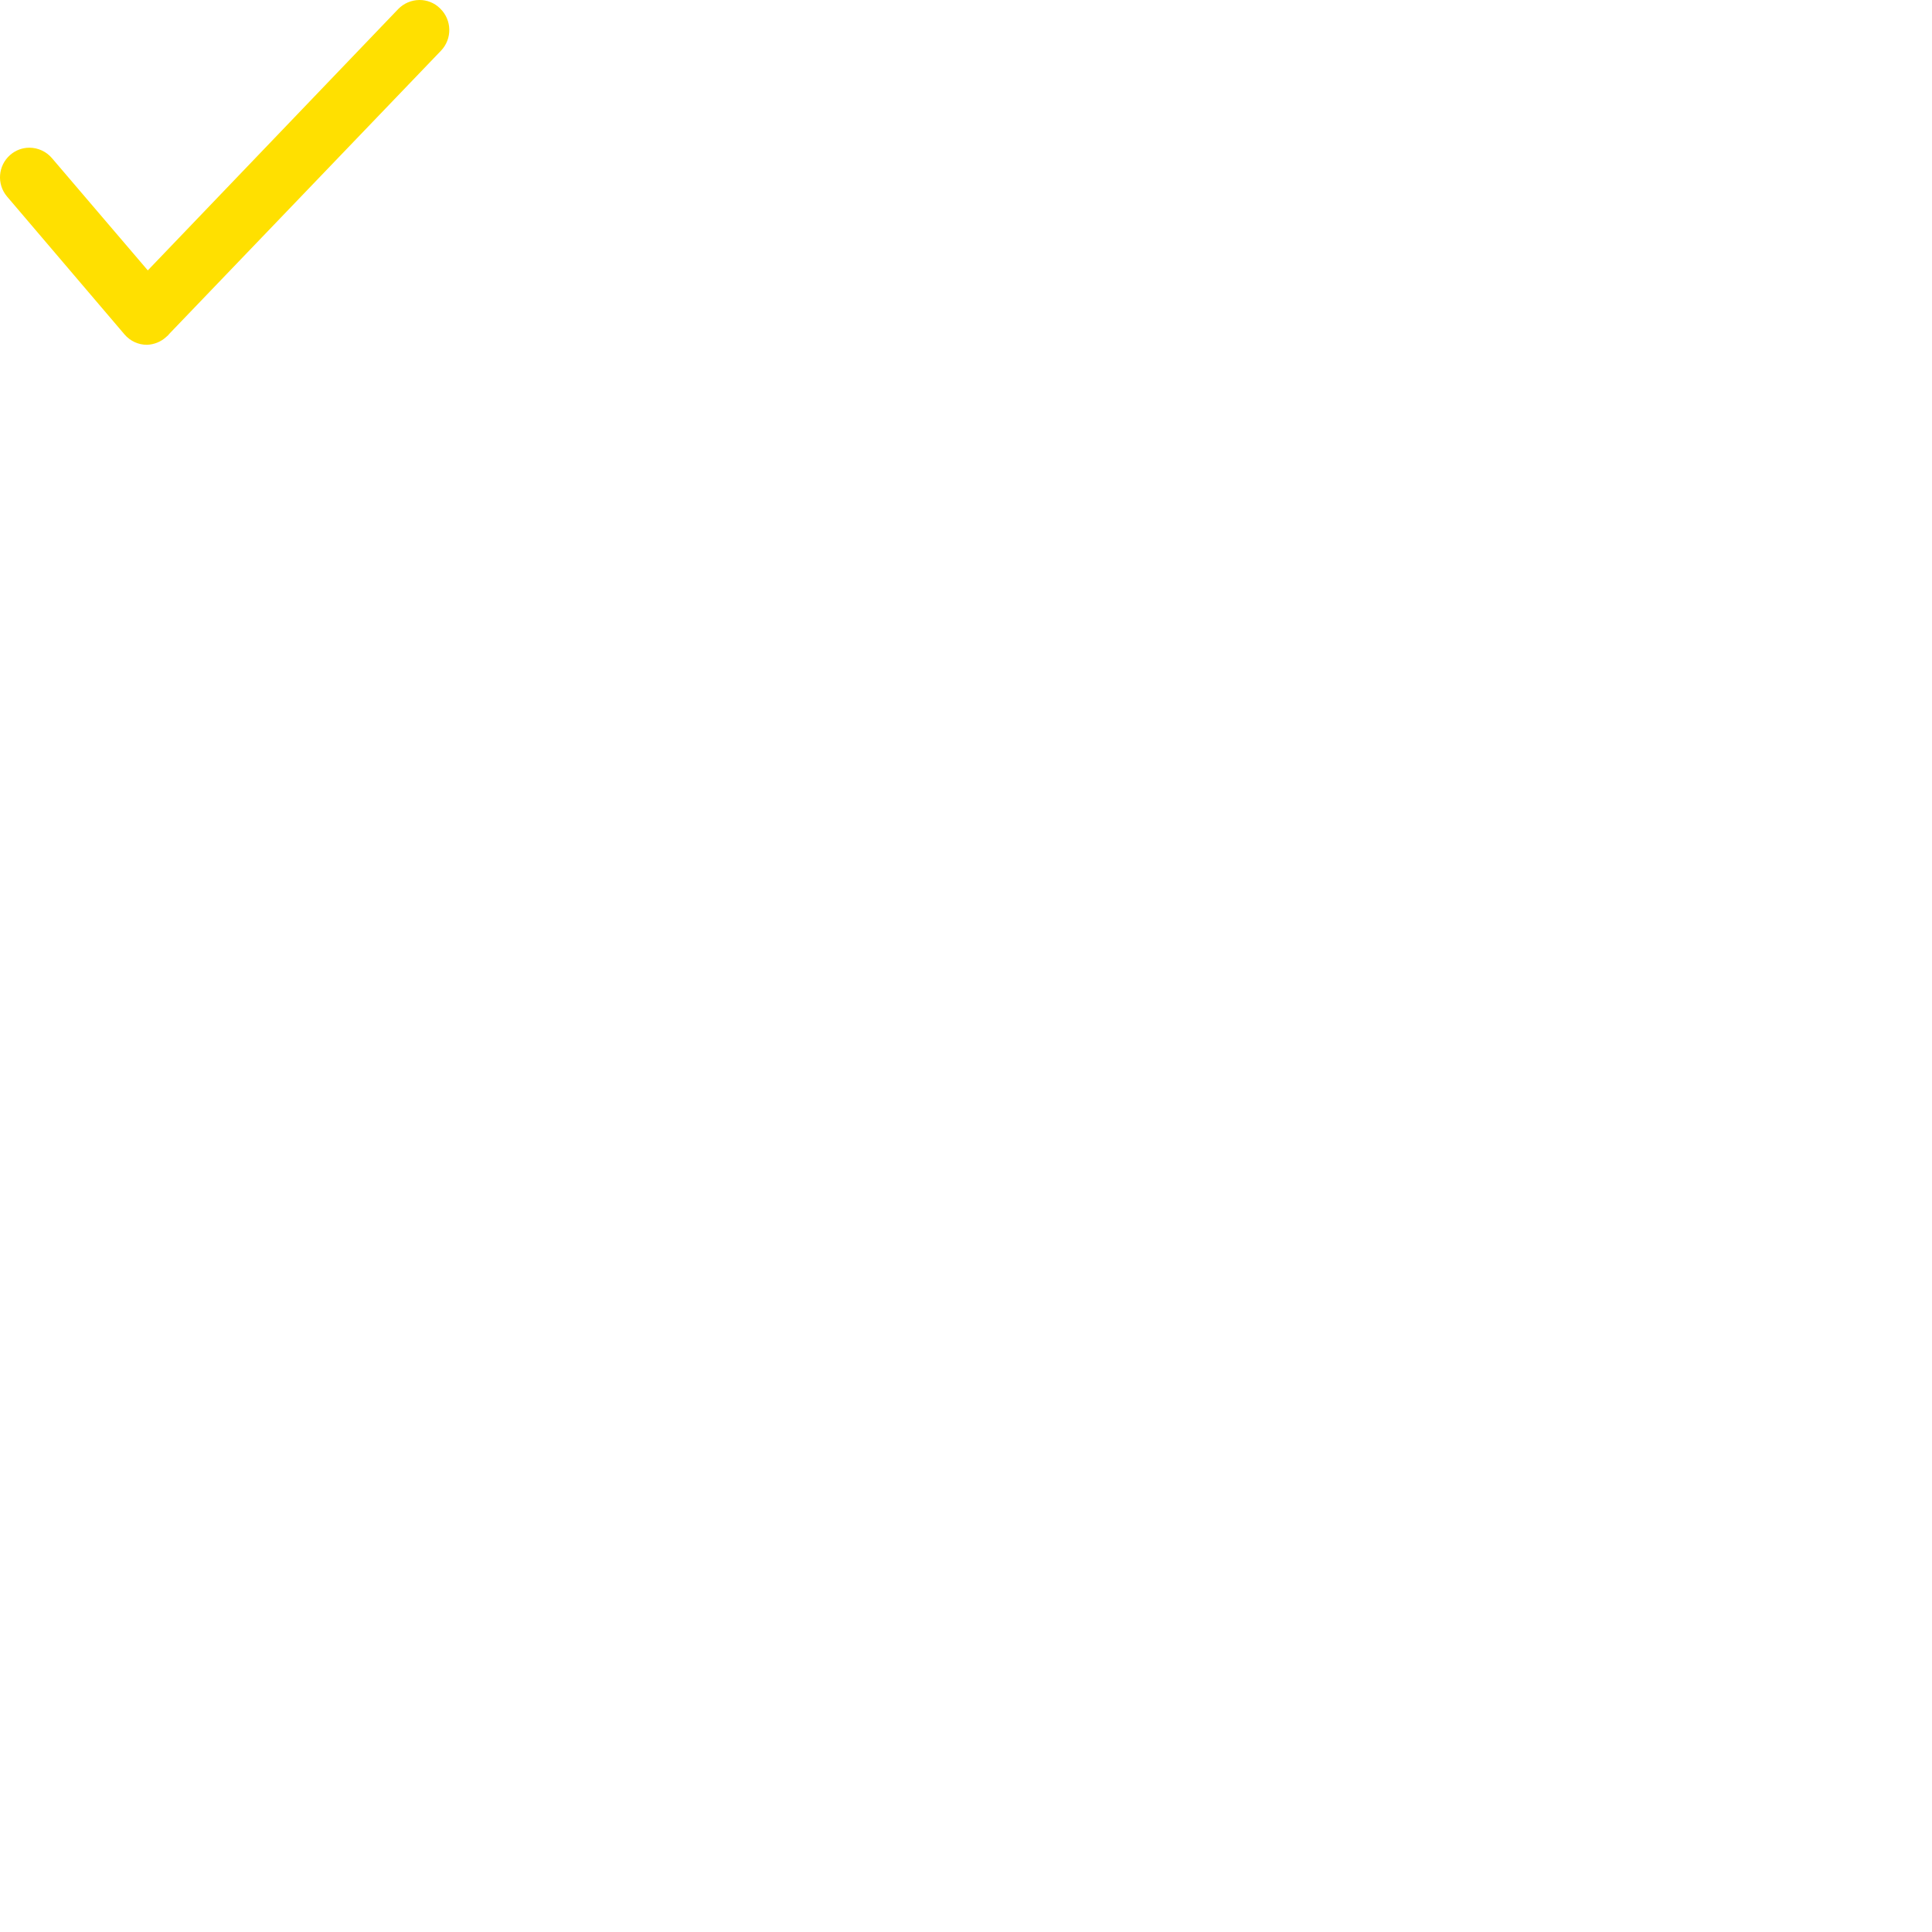
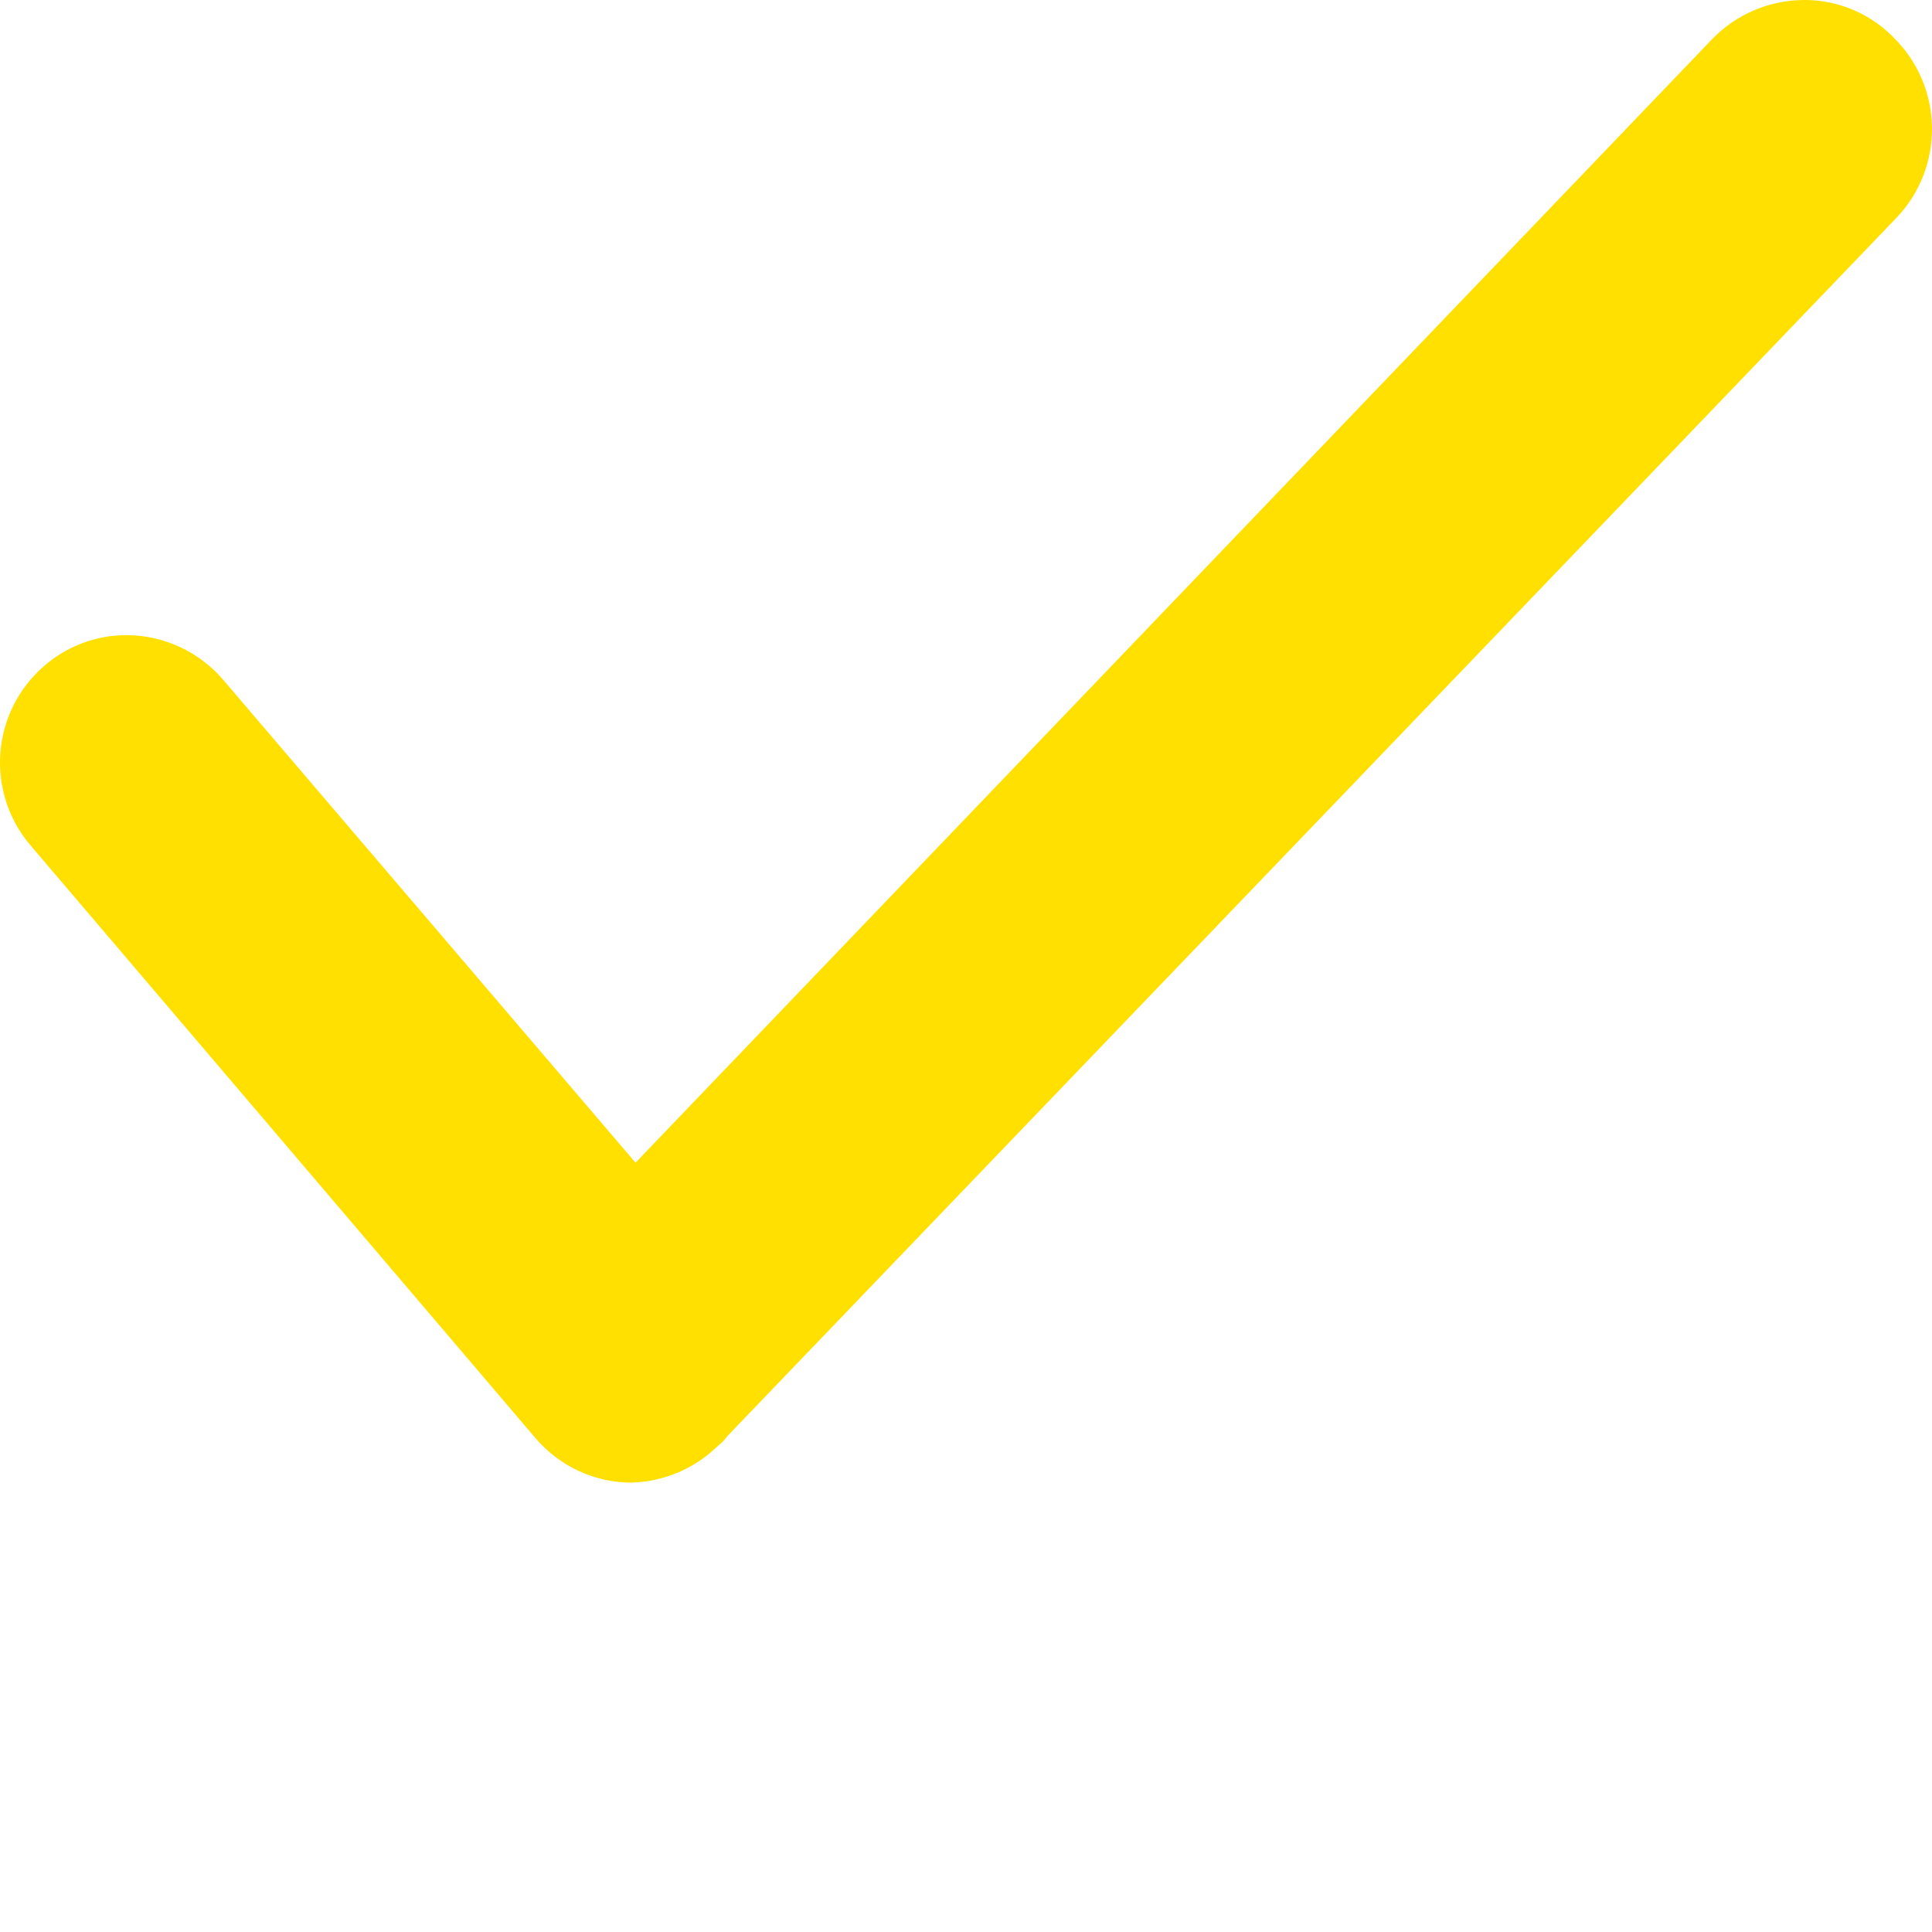
- <svg viewBox="0 0 86 86">
+ <svg viewBox="0 0 20 20">
  <path id="checkbox-checked" fill="#FFE000" d="M19.579.365A1.284 1.284 0 0 0 18.671 0a1.33 1.33 0 0 0-.948.406L6.579 12.036 2.311 7.038a1.323 1.323 0 0 0-1.003-.463c-.313 0-.614.113-.851.319a1.322 1.322 0 0 0-.144 1.854l5.23 6.139c.251.294.618.464 1.003.461.317-.012.621-.135.853-.35l.088-.079.047-.057L19.627 2.26a1.33 1.33 0 0 0-.032-1.879l-.016-.016z" />
</svg>
